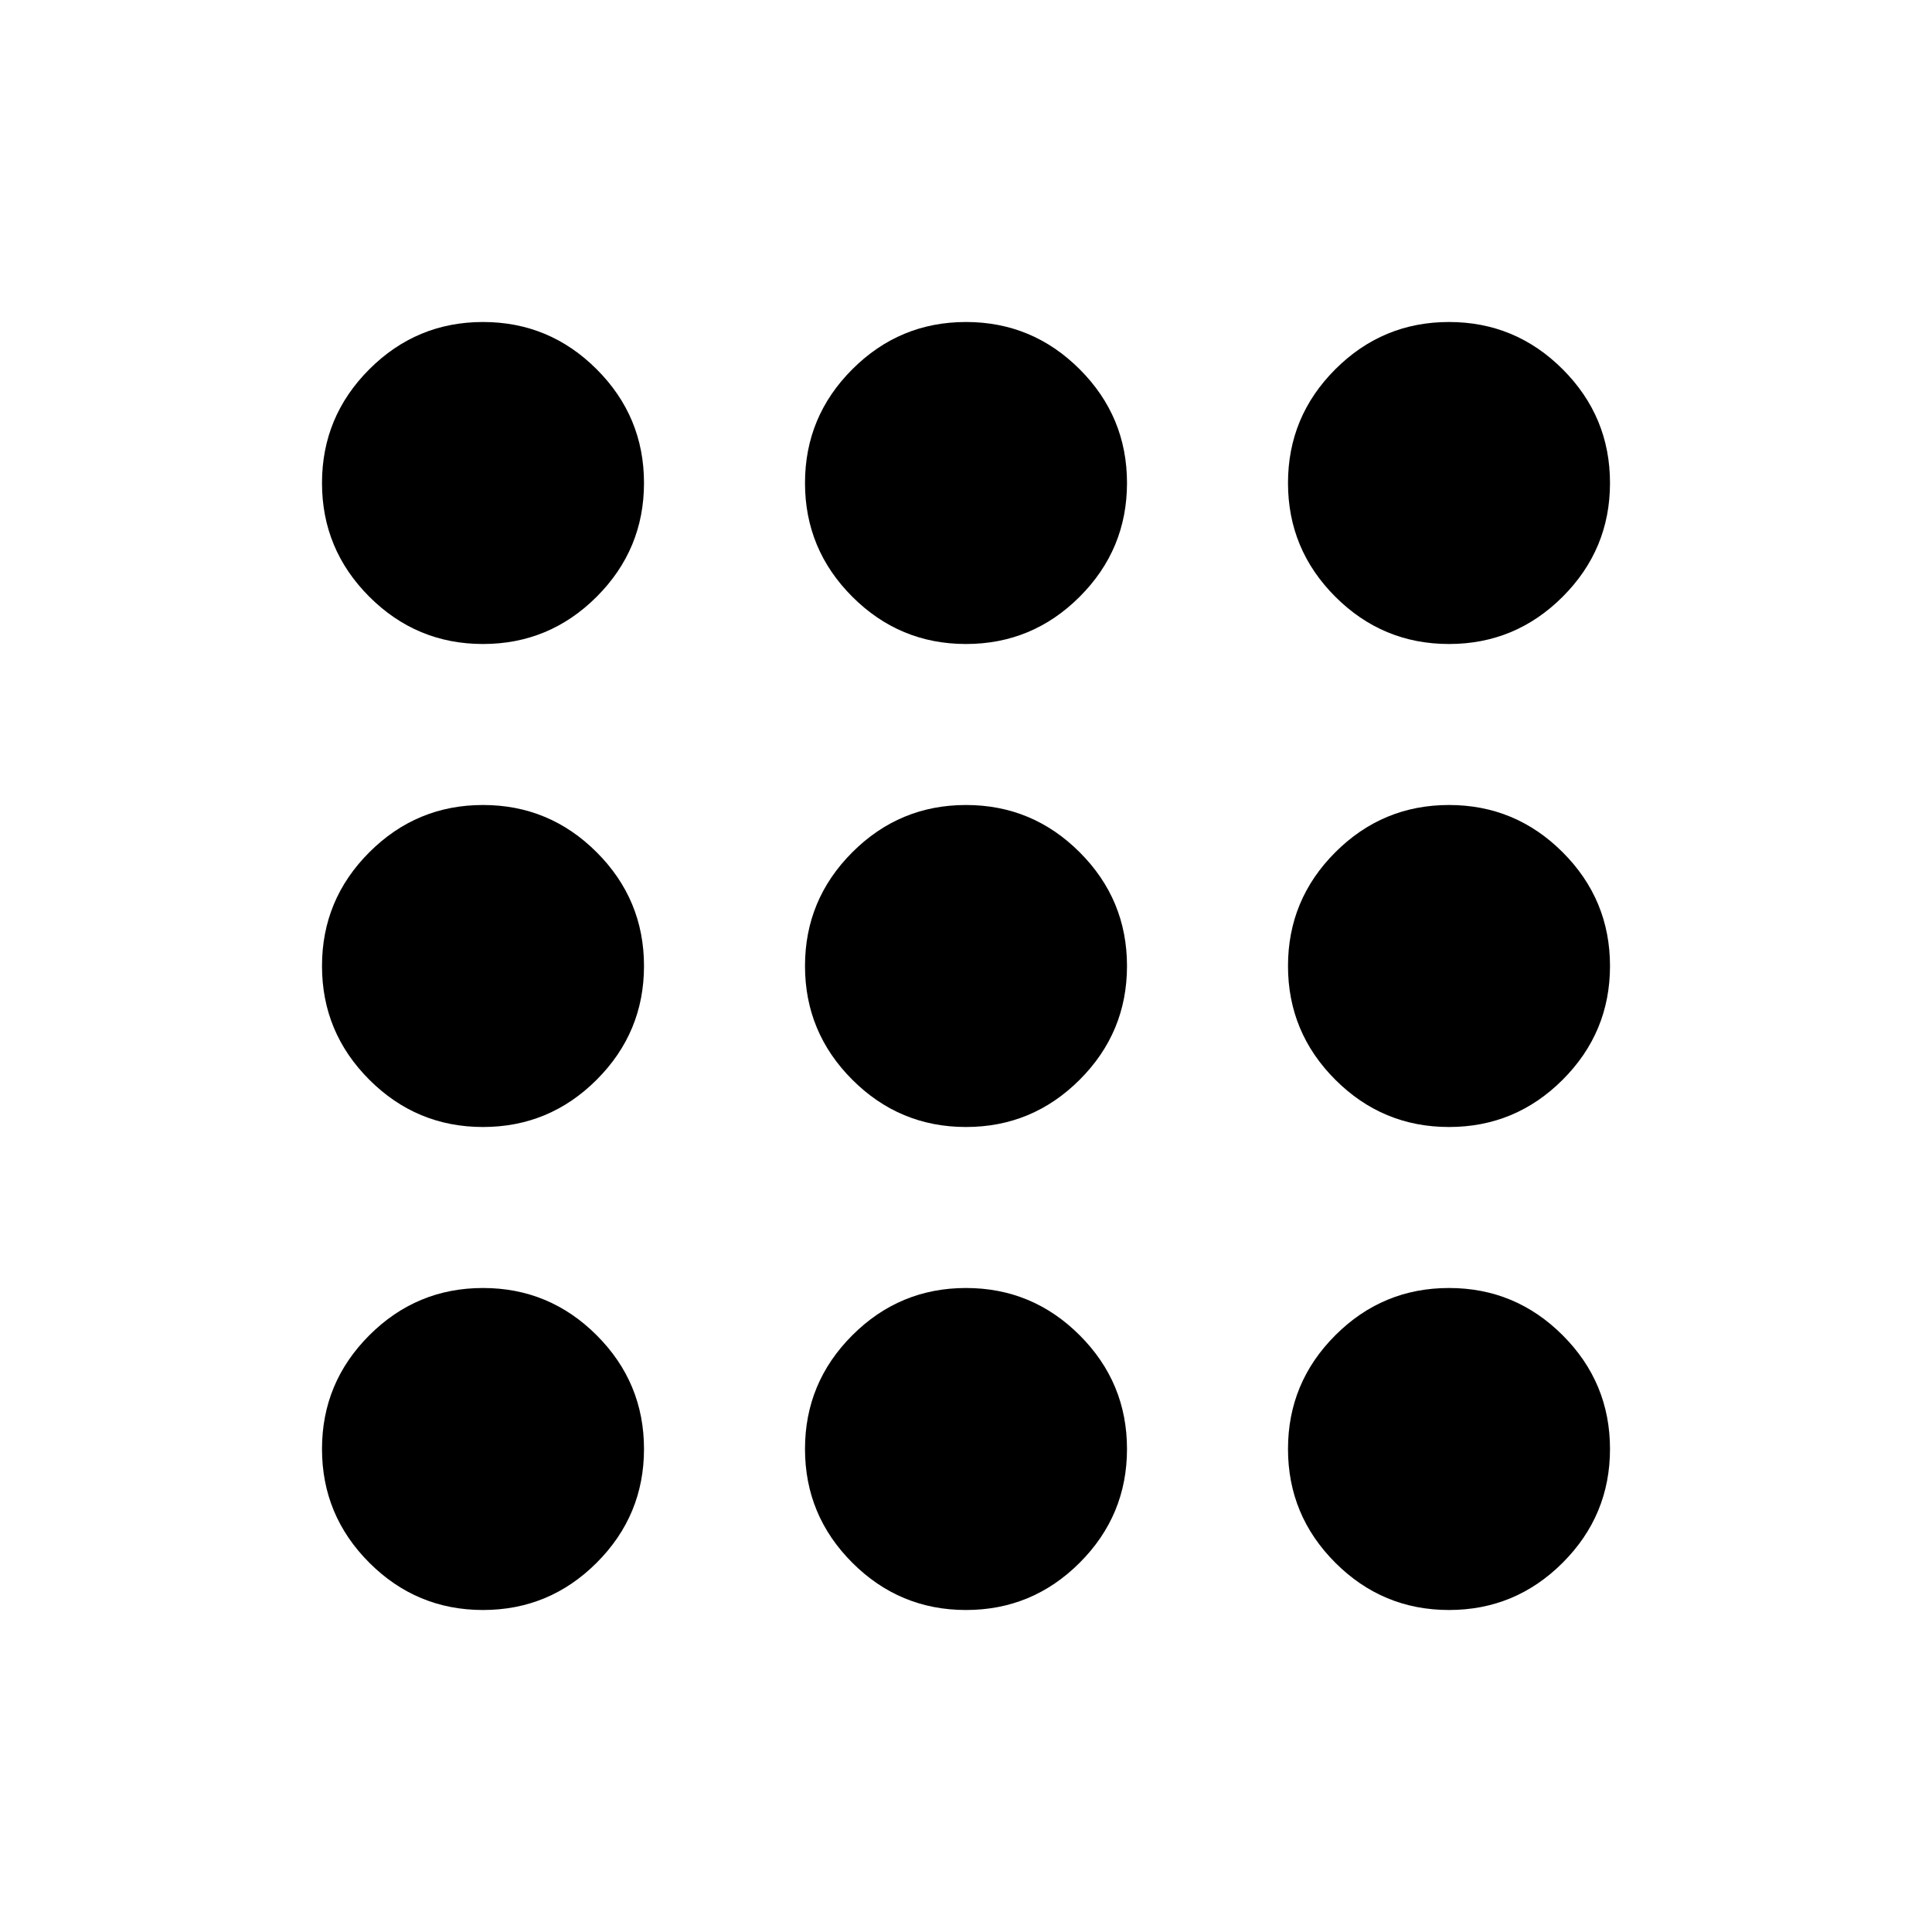
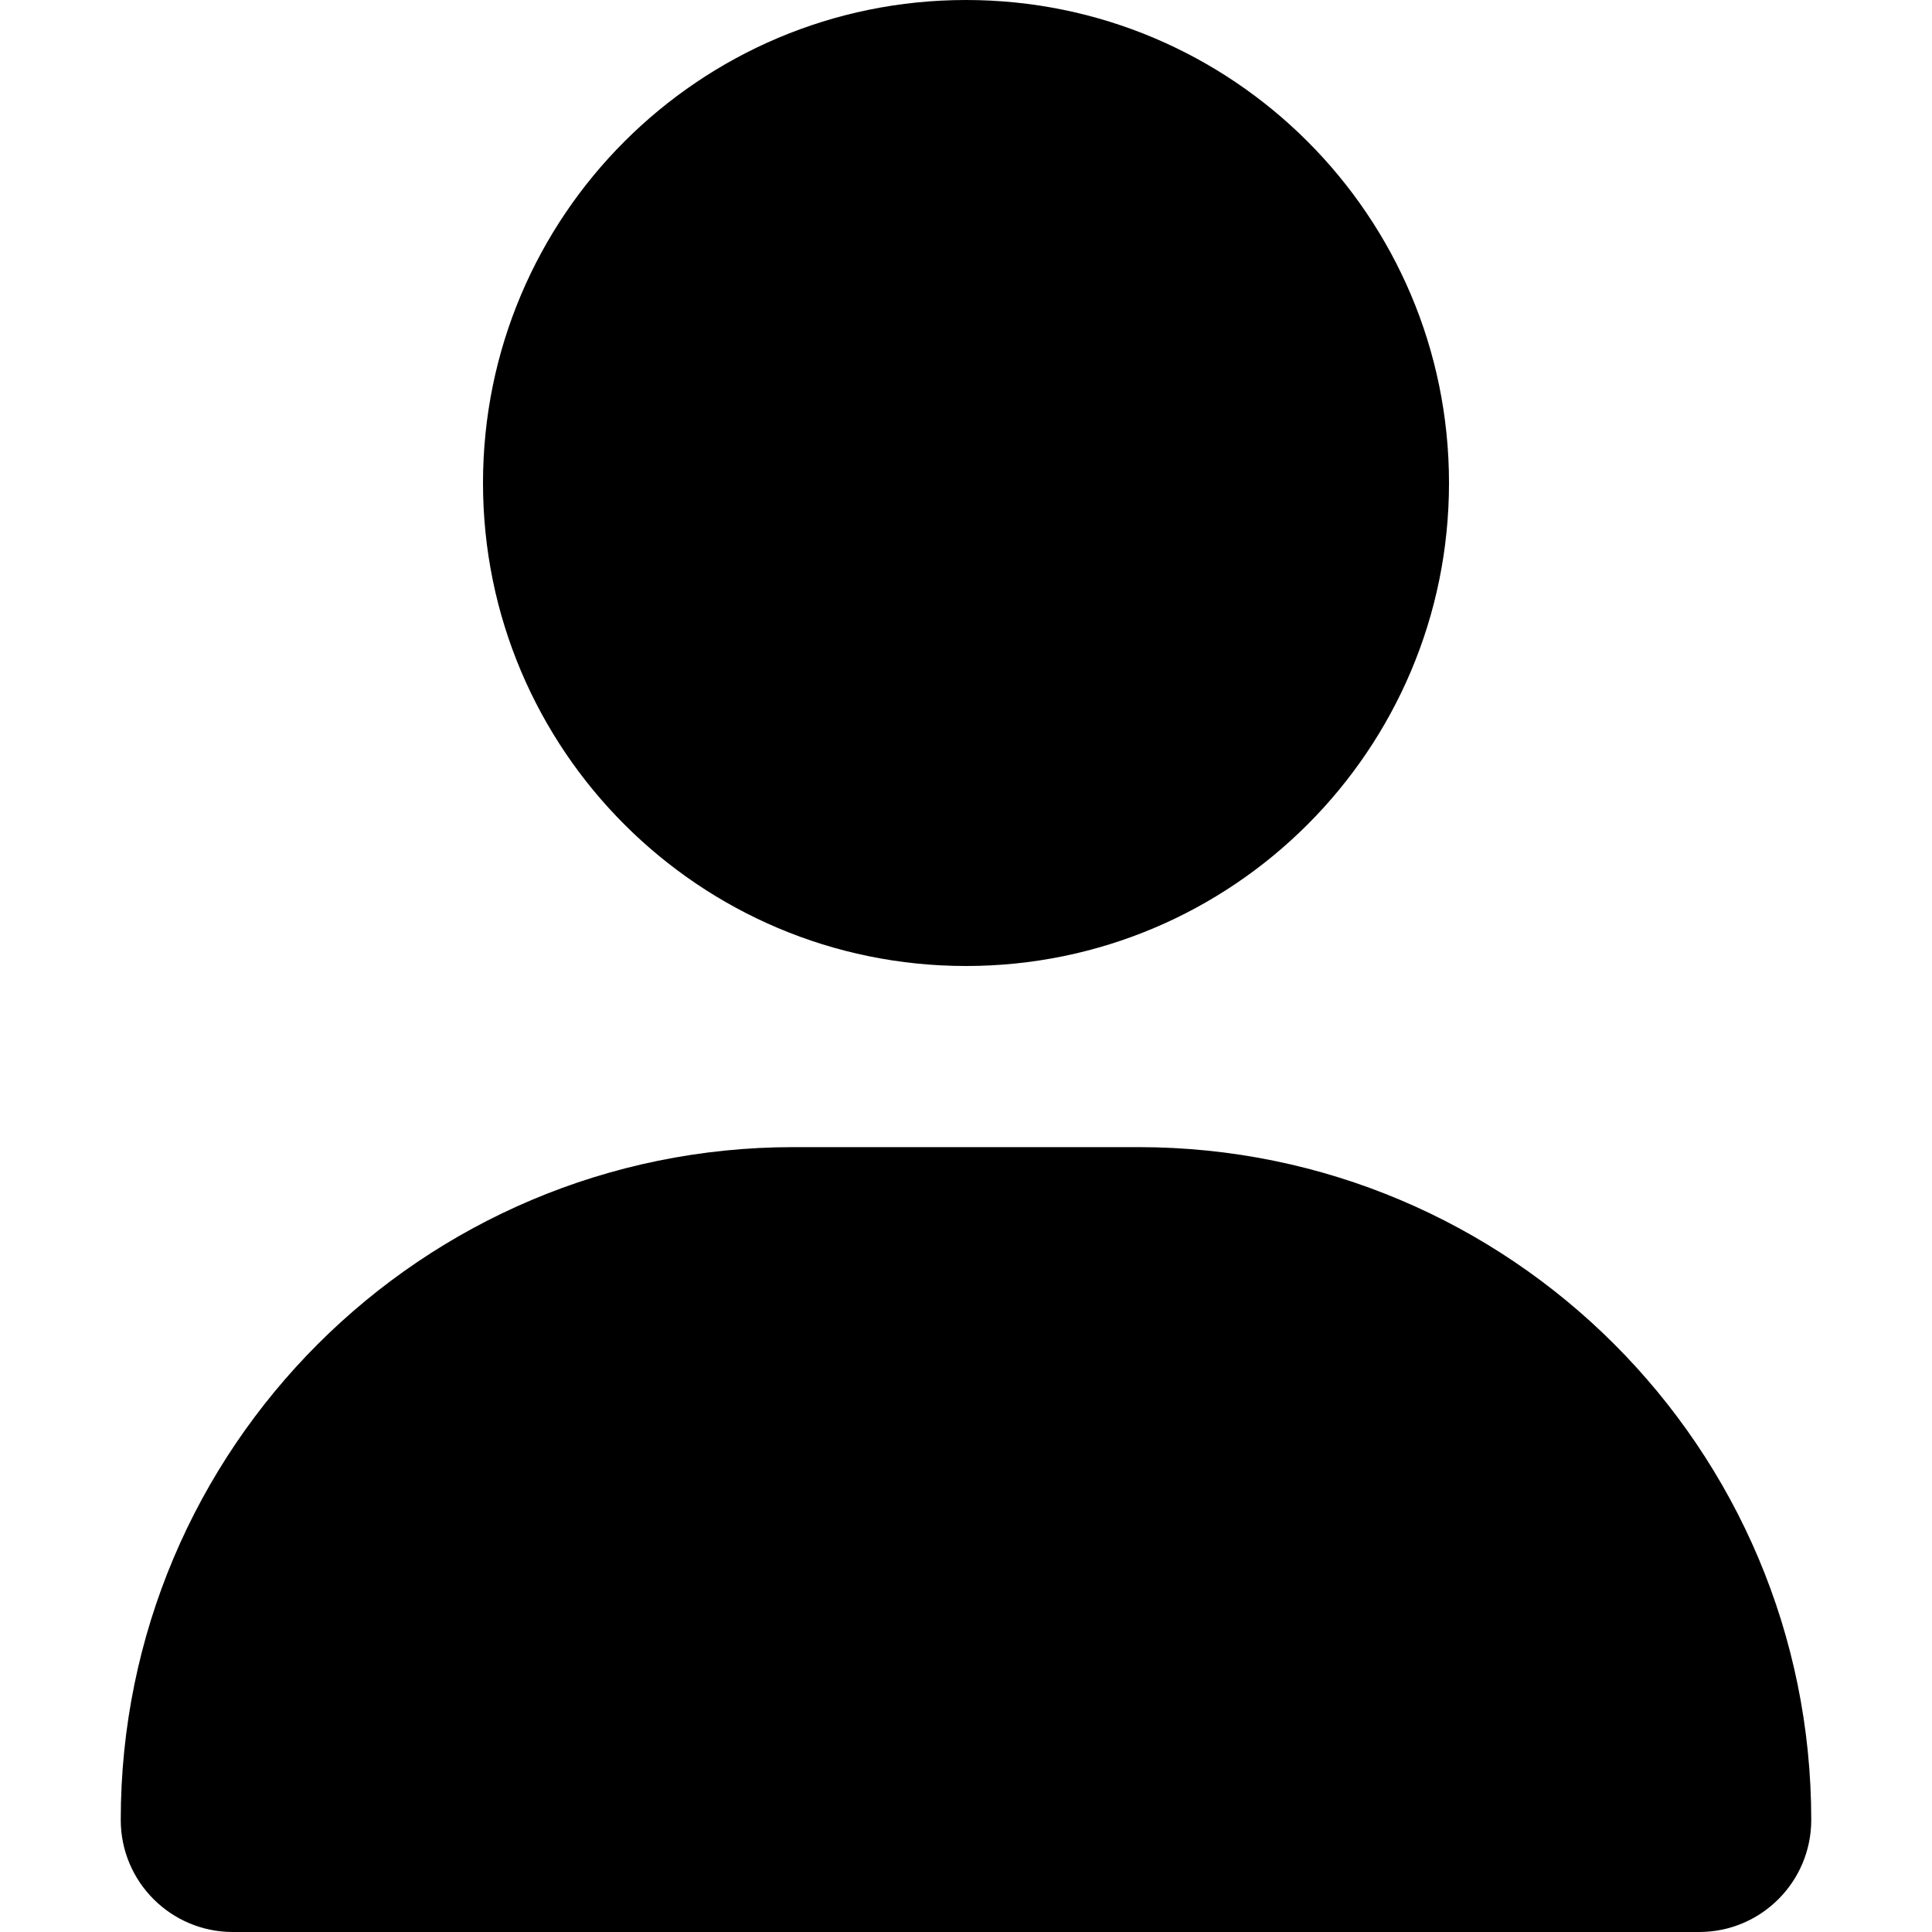
- <svg xmlns="http://www.w3.org/2000/svg" fill="currentColor" height="25" width="25" viewBox="0 -960 960 960">
-   <path d="M240-160q-33 0-56.5-23.5T160-240q0-33 23.5-56.5T240-320q33 0 56.5 23.5T320-240q0 33-23.5 56.5T240-160Zm240 0q-33 0-56.5-23.5T400-240q0-33 23.5-56.5T480-320q33 0 56.5 23.5T560-240q0 33-23.5 56.5T480-160Zm240 0q-33 0-56.5-23.5T640-240q0-33 23.5-56.5T720-320q33 0 56.5 23.5T800-240q0 33-23.5 56.5T720-160ZM240-400q-33 0-56.5-23.5T160-480q0-33 23.5-56.5T240-560q33 0 56.5 23.5T320-480q0 33-23.5 56.5T240-400Zm240 0q-33 0-56.5-23.5T400-480q0-33 23.5-56.5T480-560q33 0 56.5 23.5T560-480q0 33-23.5 56.5T480-400Zm240 0q-33 0-56.5-23.5T640-480q0-33 23.5-56.5T720-560q33 0 56.5 23.5T800-480q0 33-23.5 56.5T720-400ZM240-640q-33 0-56.5-23.5T160-720q0-33 23.5-56.5T240-800q33 0 56.5 23.5T320-720q0 33-23.5 56.5T240-640Zm240 0q-33 0-56.5-23.5T400-720q0-33 23.5-56.5T480-800q33 0 56.5 23.5T560-720q0 33-23.5 56.5T480-640Zm240 0q-33 0-56.5-23.5T640-720q0-33 23.5-56.5T720-800q33 0 56.5 23.5T800-720q0 33-23.5 56.5T720-640Z" />
+ <svg xmlns="http://www.w3.org/2000/svg" fill="currentColor" height="18" width="18" viewBox="0 0 448 512">
+   <path d="M224 256A128 128 0 1 0 224 0a128 128 0 1 0 0 256zm-45.7 48C79.8 304 0 383.8 0 482.3C0 498.7 13.3 512 29.7 512l388.6 0c16.4 0 29.7-13.3 29.7-29.7C448 383.8 368.2 304 269.7 304l-91.4 0z" />
</svg>
